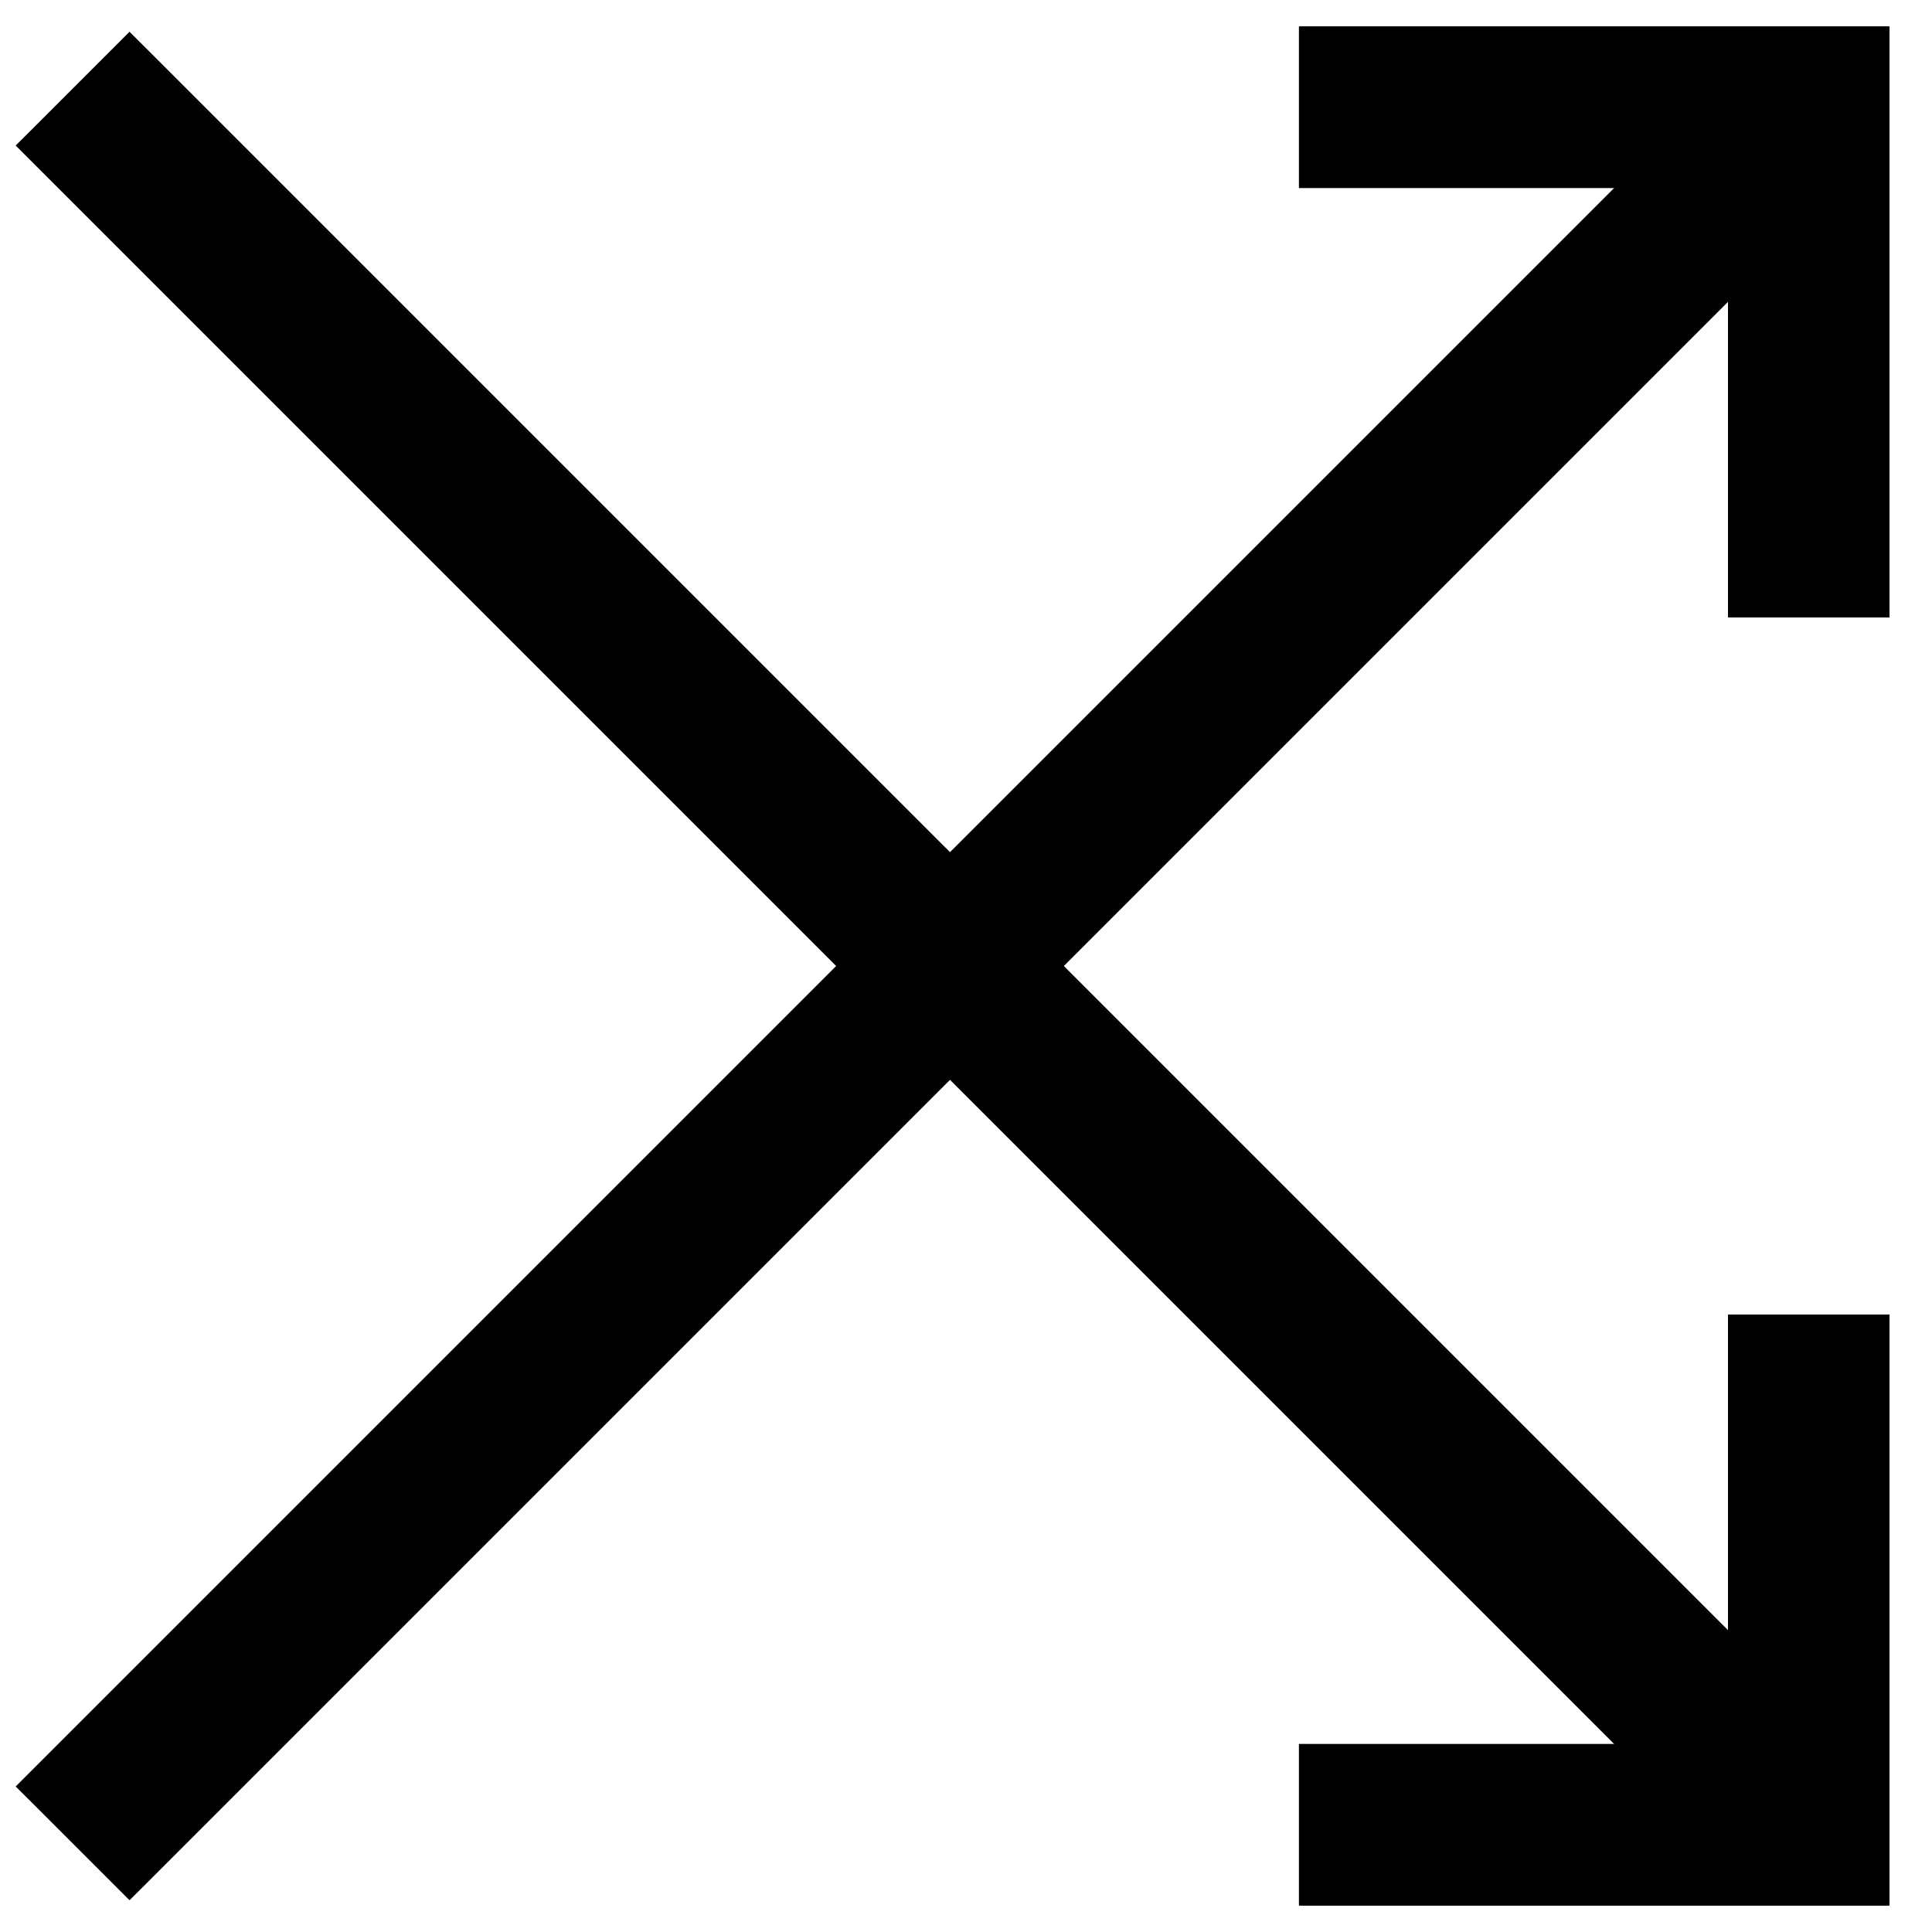
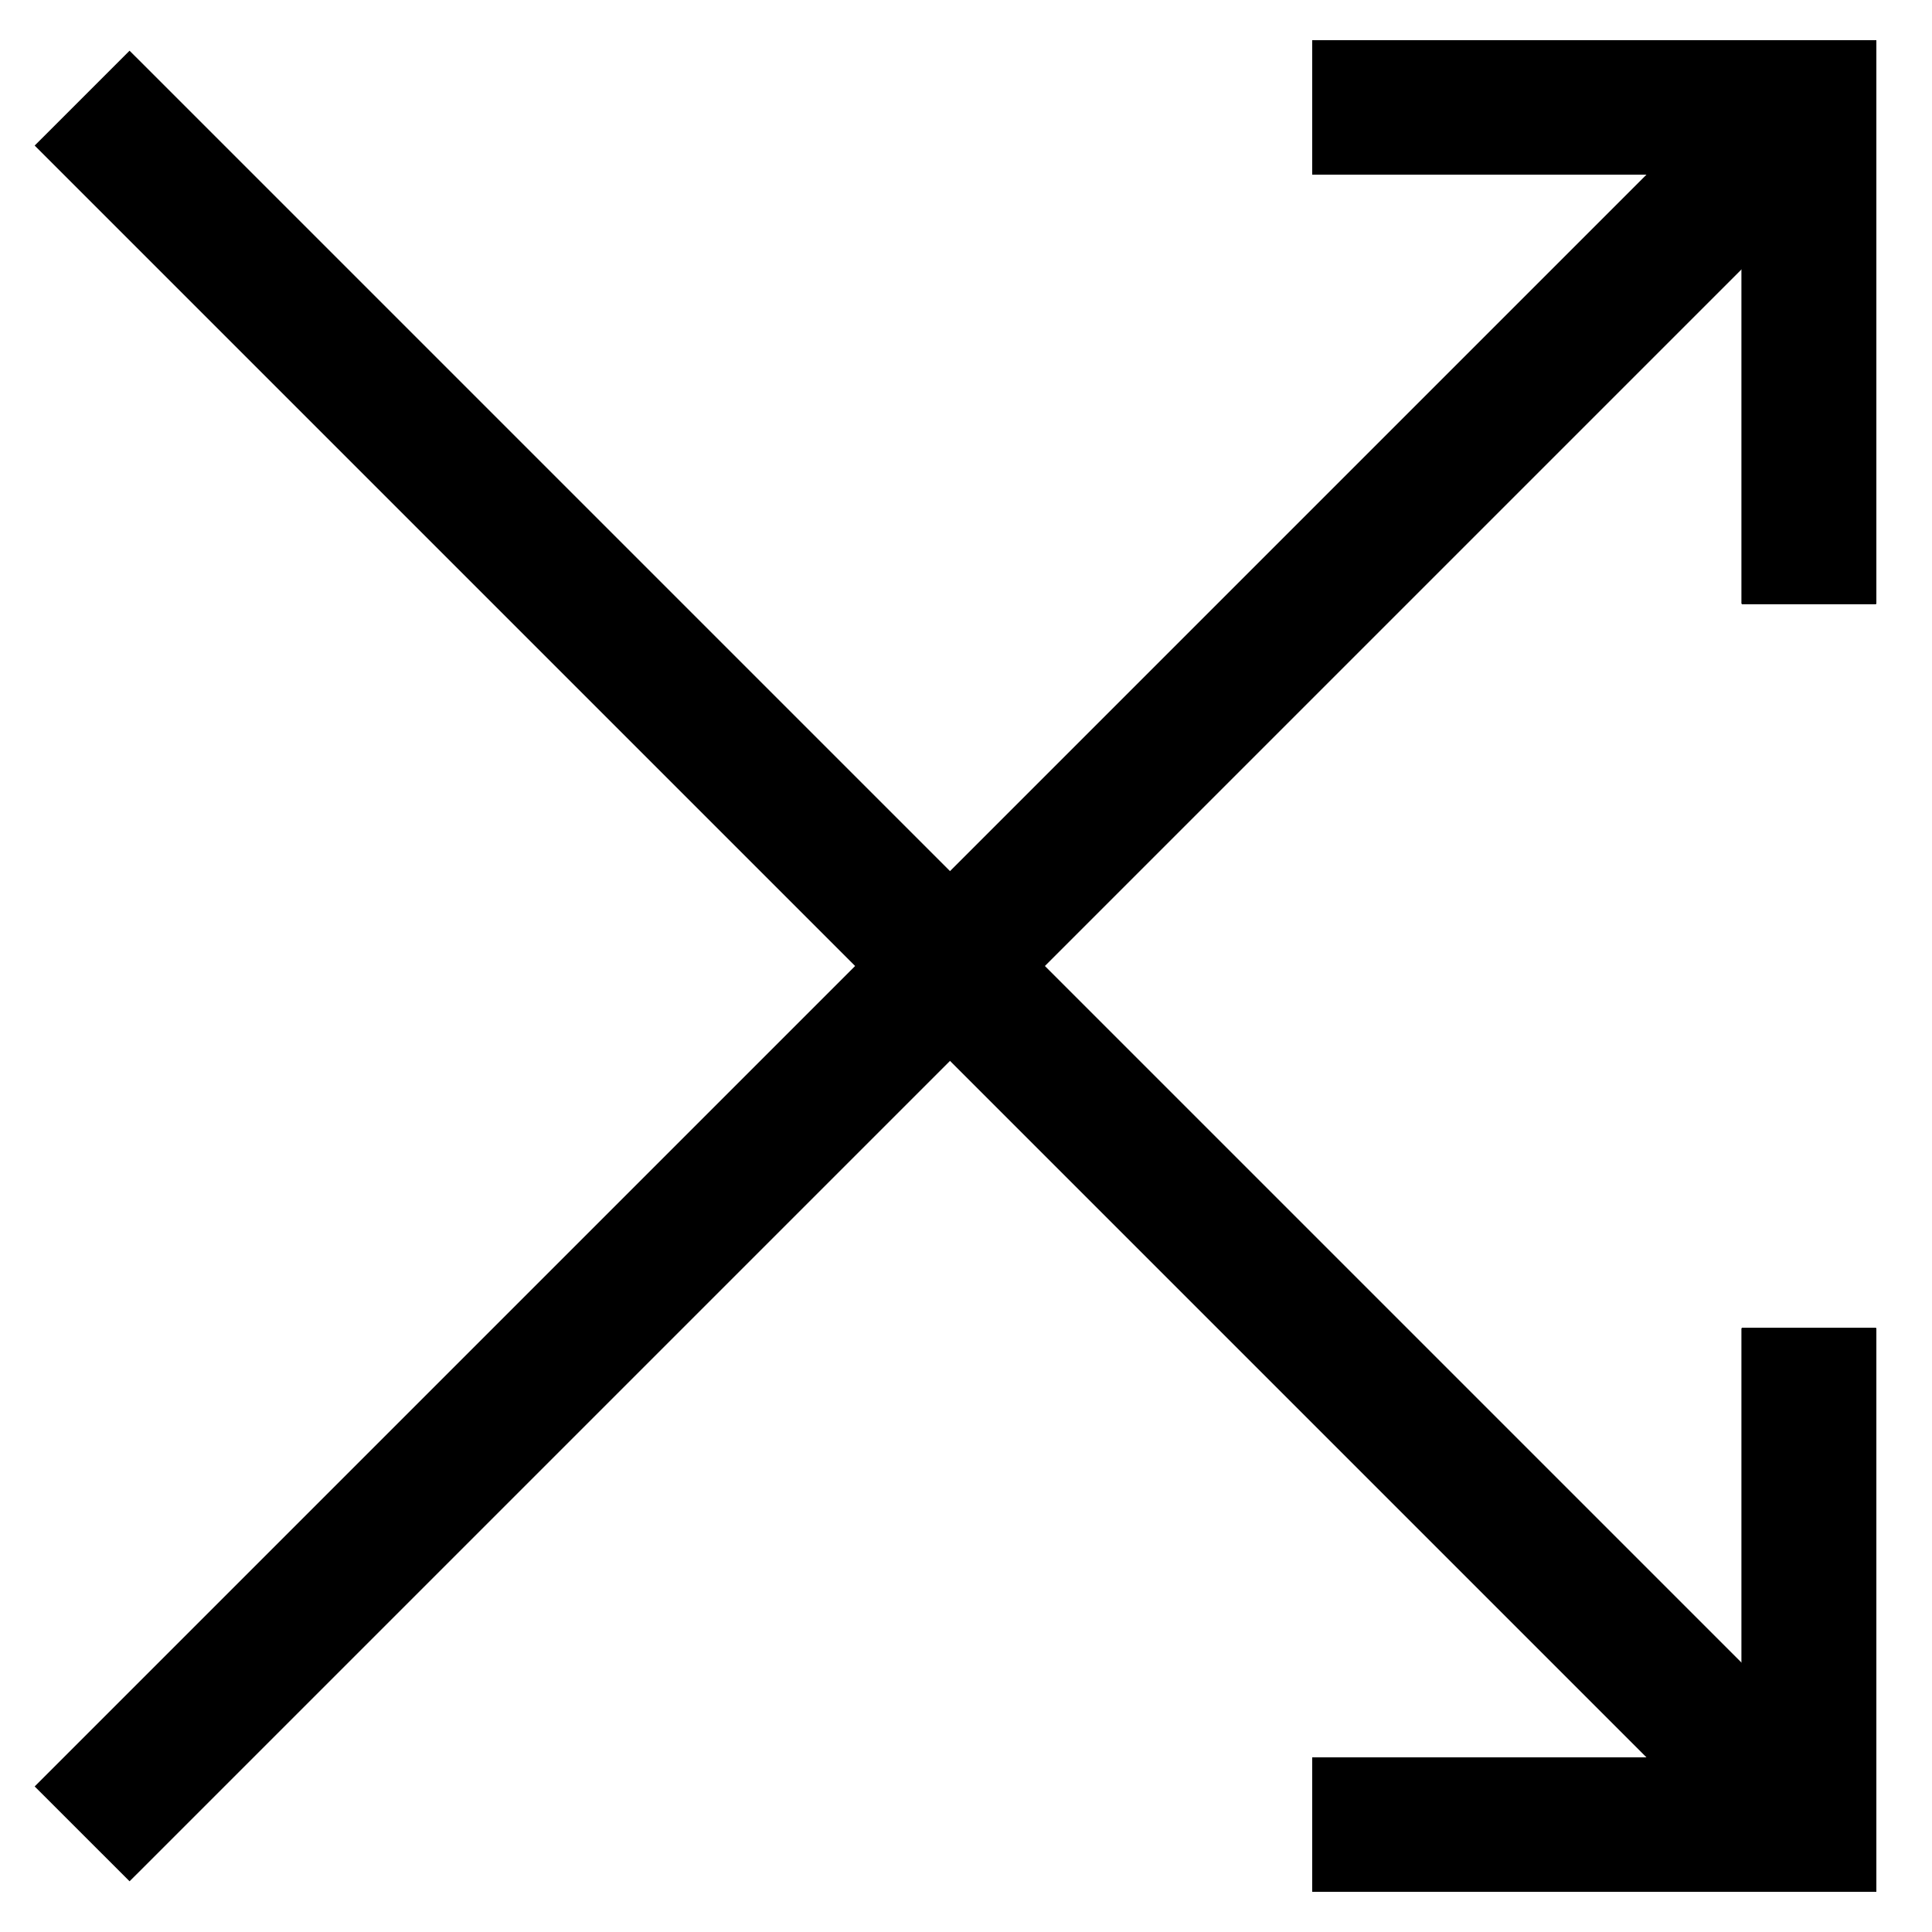
<svg xmlns="http://www.w3.org/2000/svg" width="24" height="24" viewBox="0 0 36 36">
-   <path d="M34.706 35.25H34.956V35V25V24.75H34.706H32.706H32.456V25V32.75H24.706H24.456V33V35V35.25H24.706H34.706Z" fill="black" stroke="black" stroke-width="0.5" />
-   <path d="M34.706 35.25H34.956V35V25V24.75H34.706H32.706H32.456V25V32.75H24.706H24.456V33V35V35.25H24.706H34.706Z" fill="black" stroke="black" stroke-width="0.5" />
-   <path d="M34.706 35.25H34.956V35V25V24.75H34.706H32.706H32.456V25V32.75H24.706H24.456V33V35V35.25H24.706H34.706Z" fill="black" stroke="black" stroke-width="0.5" />
-   <path d="M34.706 35.25H34.956V35V25V24.75H34.706H32.706H32.456V25V32.75H24.706H24.456V33V35V35.25H24.706H34.706Z" fill="black" stroke="black" stroke-width="0.5" />
-   <path d="M34.706 35.25H34.956V35V25V24.75H34.706H32.706H32.456V25V32.75H24.706H24.456V33V35V35.25H24.706H34.706Z" fill="black" stroke="black" stroke-width="0.5" />
-   <path d="M34.706 35.25H34.956V35V25V24.75H34.706H32.706H32.456V25V32.75H24.706H24.456V33V35V35.25H24.706H34.706Z" fill="black" stroke="black" stroke-width="0.5" />
-   <path d="M34.706 35.25H34.956V35V25V24.75H34.706H32.706H32.456V25V32.75H24.706H24.456V33V35V35.25H24.706H34.706Z" fill="black" stroke="black" stroke-width="0.5" />
-   <path d="M34.706 35.25H34.956V35V25V24.75H34.706H32.706H32.456V25V32.75H24.706H24.456V33V35V35.25H24.706H34.706Z" fill="black" stroke="black" stroke-width="0.5" />
-   <path d="M34.706 11.25H34.956V11V1V0.75H34.706H24.706H24.456V1V3V3.25H24.706H32.456V11V11.25H32.706H34.706Z" fill="black" stroke="black" stroke-width="0.5" />
-   <path d="M34.706 11.25H34.956V11V1V0.75H34.706H24.706H24.456V1V3V3.25H24.706H32.456V11V11.25H32.706H34.706Z" fill="black" stroke="black" stroke-width="0.5" />
-   <path d="M34.706 11.25H34.956V11V1V0.75H34.706H24.706H24.456V1V3V3.25H24.706H32.456V11V11.25H32.706H34.706Z" fill="black" stroke="black" stroke-width="0.5" />
-   <path d="M34.706 11.25H34.956V11V1V0.75H34.706H24.706H24.456V1V3V3.25H24.706H32.456V11V11.25H32.706H34.706Z" fill="black" stroke="black" stroke-width="0.5" />
-   <path d="M34.706 11.25H34.956V11V1V0.75H34.706H24.706H24.456V1V3V3.25H24.706H32.456V11V11.25H32.706H34.706Z" fill="black" stroke="black" stroke-width="0.5" />
-   <path d="M34.706 11.25H34.956V11V1V0.75H34.706H24.706H24.456V1V3V3.25H24.706H32.456V11V11.25H32.706H34.706Z" fill="black" stroke="black" stroke-width="0.5" />
-   <path d="M34.706 11.25H34.956V11V1V0.75H34.706H24.706H24.456V1V3V3.25H24.706H32.456V11V11.25H32.706H34.706Z" fill="black" stroke="black" stroke-width="0.5" />
-   <path d="M34.706 11.25H34.956V11V1V0.75H34.706H24.706H24.456V1V3V3.25H24.706H32.456V11V11.25H32.706H34.706Z" fill="black" stroke="black" stroke-width="0.5" />
-   <path d="M0.823 33.111L0.646 33.288L0.823 33.464L2.238 34.879L2.414 35.055L2.591 34.879L34.595 2.875L34.771 2.698L34.595 2.521L33.18 1.107L33.004 0.93L32.827 1.107L0.823 33.111Z" fill="black" stroke="black" stroke-width="0.5" />
-   <path d="M0.823 2.536L0.646 2.712L0.823 2.889L32.827 34.893L33.004 35.07L33.18 34.893L34.595 33.479L34.771 33.302L34.595 33.125L2.591 1.121L2.414 0.945L2.238 1.121L0.823 2.536Z" fill="black" stroke="black" stroke-width="0.5" />
+   <path d="M34.706 35.25H34.956V35V25V24.75H34.706H32.706H32.456V25V32.75H24.706H24.456V33V35V35.25H24.706H34.706Z" />
+   <path d="M34.706 35.25H34.956V35V25V24.75H34.706H32.706H32.456V25V32.75H24.706H24.456V33V35V35.25H24.706H34.706Z" />
+   <path d="M34.706 35.25H34.956V35V25V24.75H34.706H32.706H32.456V25V32.75H24.706H24.456V33V35V35.25H24.706H34.706Z" />
+   <path d="M34.706 35.25H34.956V35V25V24.75H34.706H32.706H32.456V25V32.75H24.706H24.456V33V35V35.25H24.706H34.706Z" />
+   <path d="M34.706 35.25H34.956V35V25V24.75H34.706H32.706H32.456V25V32.75H24.706H24.456V33V35V35.25H24.706H34.706Z" />
+   <path d="M34.706 35.25H34.956V35V25V24.75H34.706H32.706H32.456V25V32.75H24.706H24.456V33V35V35.25H24.706H34.706Z" />
+   <path d="M34.706 35.25H34.956V35V25V24.75H34.706H32.706H32.456V25V32.75H24.706H24.456V33V35V35.25H24.706H34.706Z" />
+   <path d="M34.706 35.25H34.956V35V25V24.75H34.706H32.706H32.456V25V32.75H24.706H24.456V33V35V35.25H24.706H34.706Z" />
+   <path d="M34.706 11.25H34.956V11V1V0.75H34.706H24.706H24.456V1V3V3.25H24.706H32.456V11V11.25H32.706H34.706Z" />
+   <path d="M34.706 11.25H34.956V11V1V0.75H34.706H24.706H24.456V1V3V3.25H24.706H32.456V11V11.25H32.706H34.706Z" />
+   <path d="M34.706 11.25H34.956V11V1V0.75H34.706H24.706H24.456V1V3V3.25H24.706H32.456V11V11.25H32.706H34.706Z" />
+   <path d="M34.706 11.25H34.956V11V1V0.75H34.706H24.706H24.456V1V3V3.25H24.706H32.456V11V11.25H32.706H34.706Z" />
+   <path d="M34.706 11.25H34.956V11V1V0.75H34.706H24.706H24.456V1V3V3.25H24.706H32.456V11V11.25H32.706H34.706Z" />
+   <path d="M34.706 11.25H34.956V11V1V0.75H34.706H24.706H24.456V1V3V3.25H24.706H32.456V11V11.25H32.706H34.706Z" />
+   <path d="M34.706 11.25H34.956V11V1V0.75H34.706H24.706H24.456V1V3V3.25H24.706H32.456V11V11.25H32.706H34.706Z" />
+   <path d="M34.706 11.25H34.956V11V1V0.75H34.706H24.706H24.456V1V3V3.25H24.706H32.456V11V11.25H32.706H34.706Z" />
+   <path d="M0.823 33.111L0.646 33.288L0.823 33.464L2.238 34.879L2.414 35.055L2.591 34.879L34.595 2.875L34.771 2.698L34.595 2.521L33.18 1.107L33.004 0.93L32.827 1.107L0.823 33.111Z" />
+   <path d="M0.823 2.536L0.646 2.712L0.823 2.889L32.827 34.893L33.004 35.07L33.18 34.893L34.595 33.479L34.771 33.302L34.595 33.125L2.591 1.121L2.414 0.945L2.238 1.121L0.823 2.536Z" />
</svg>
